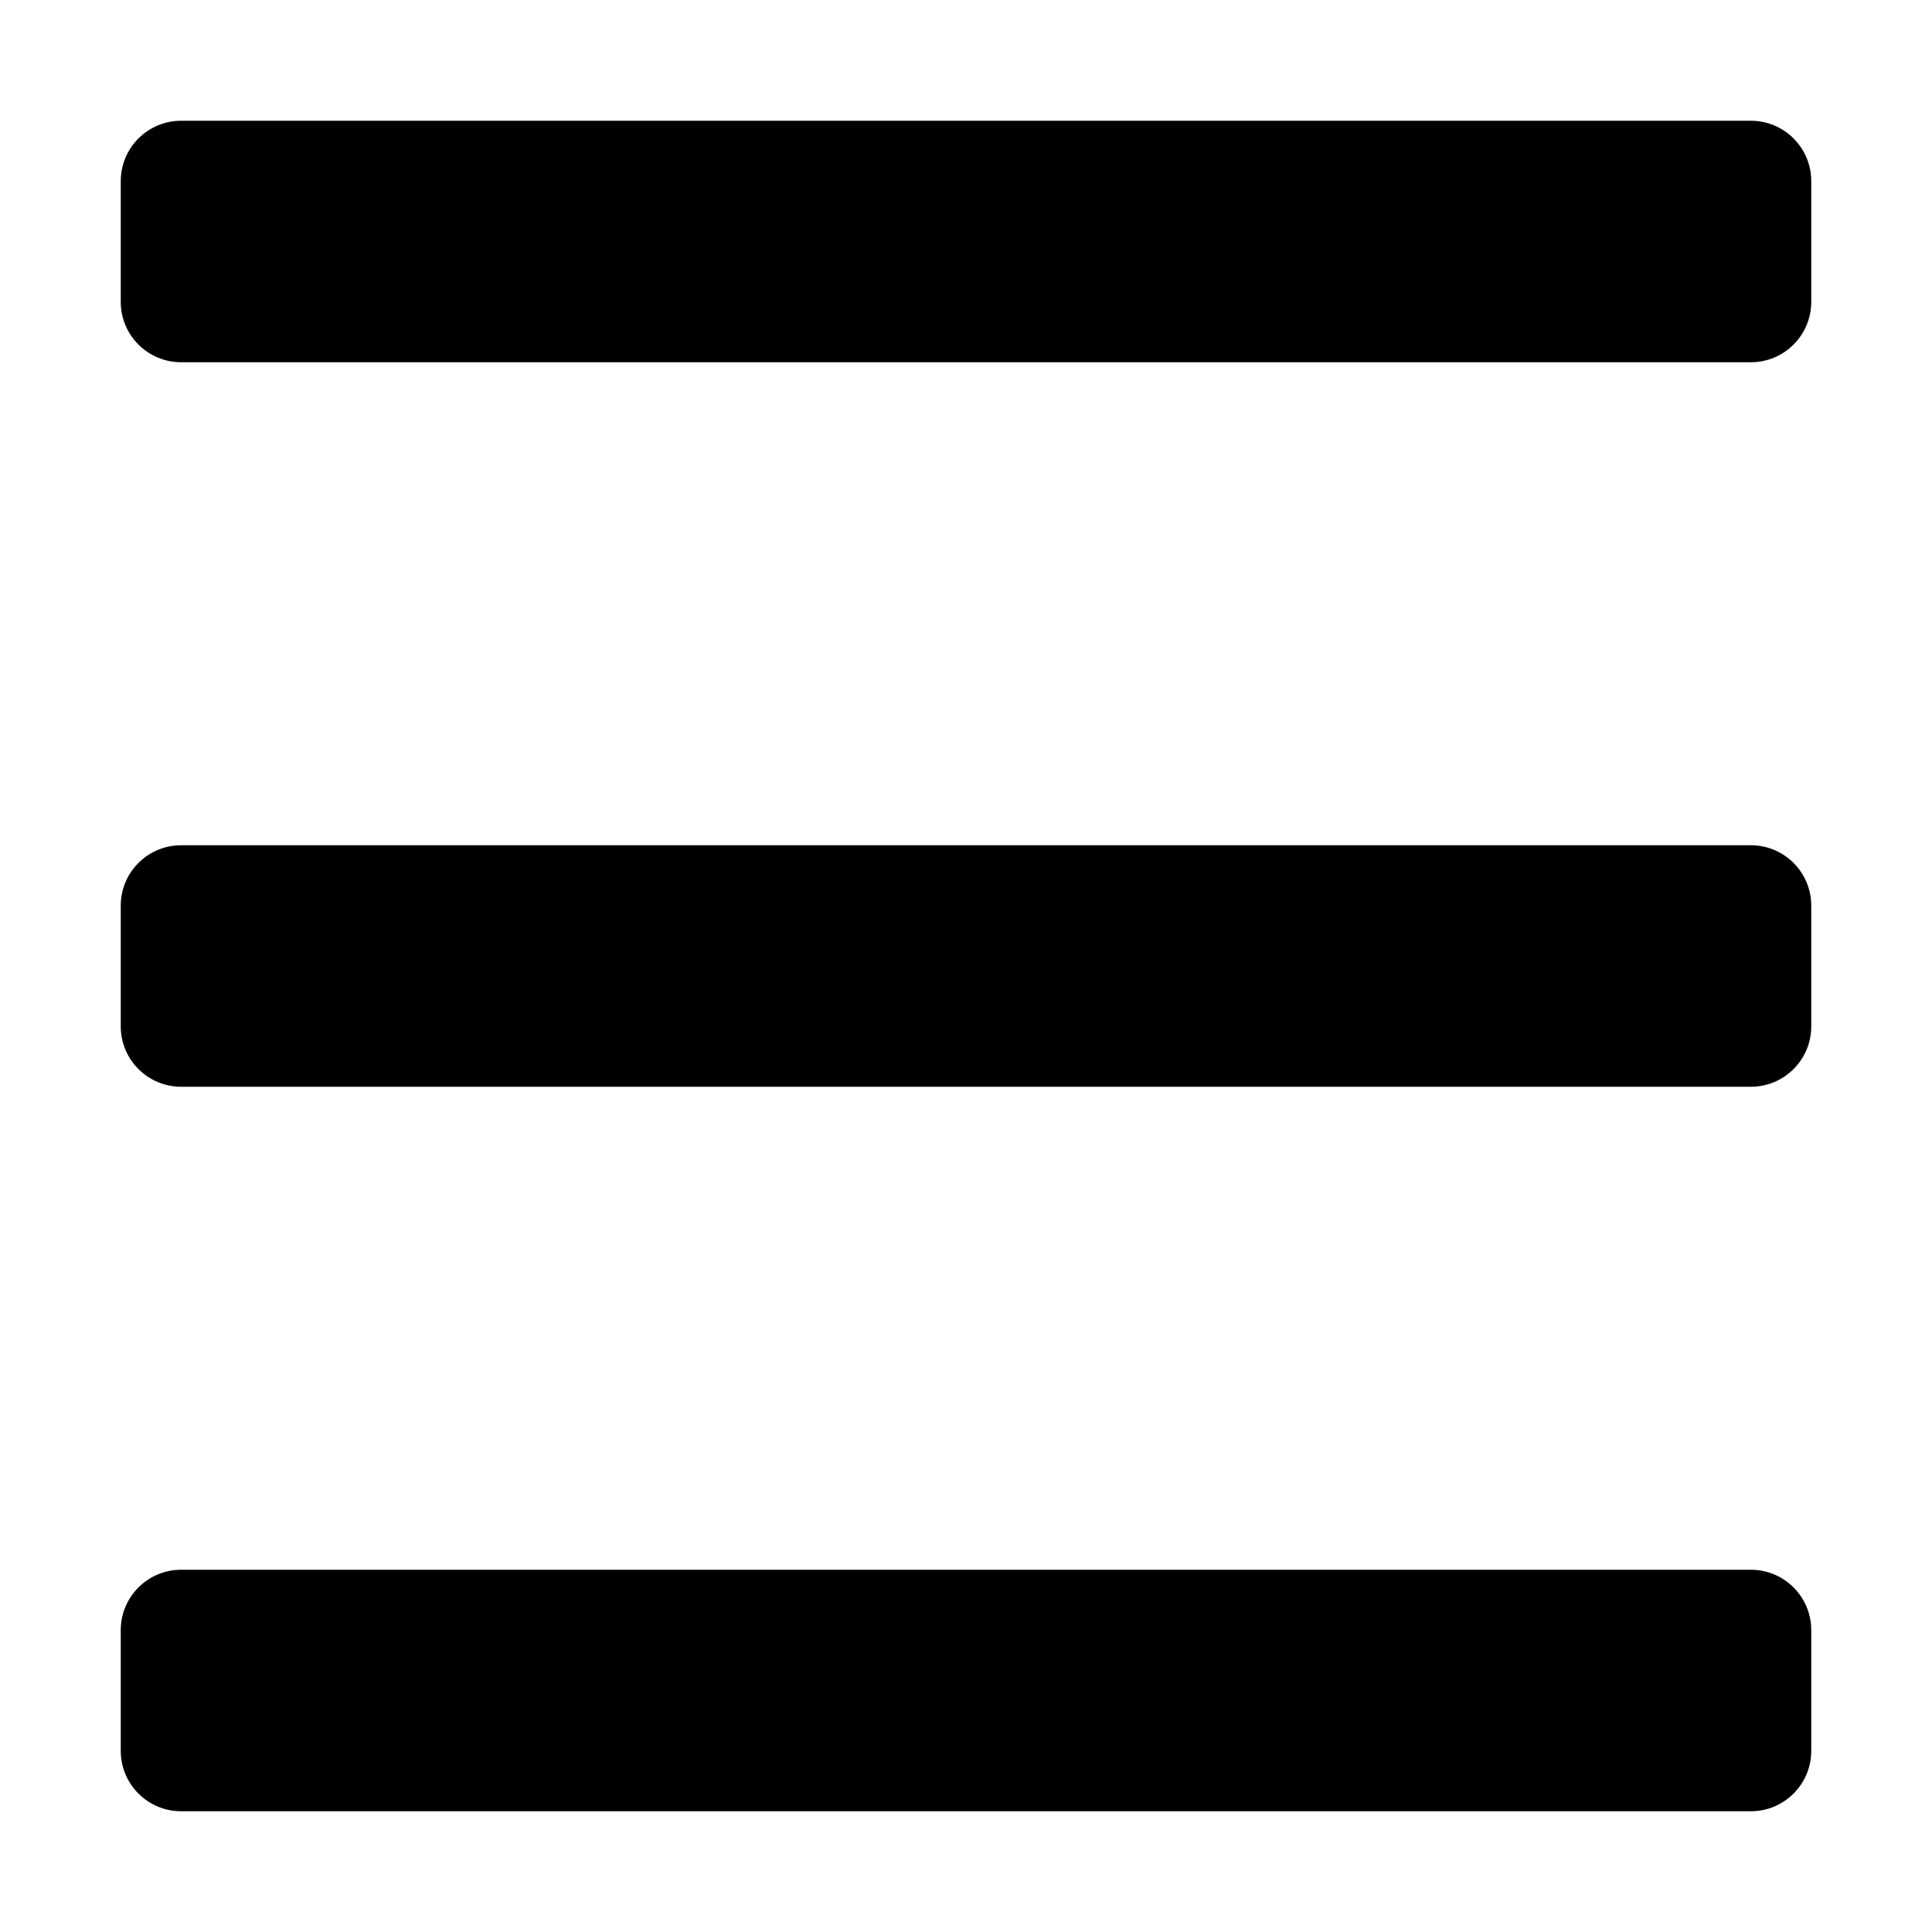
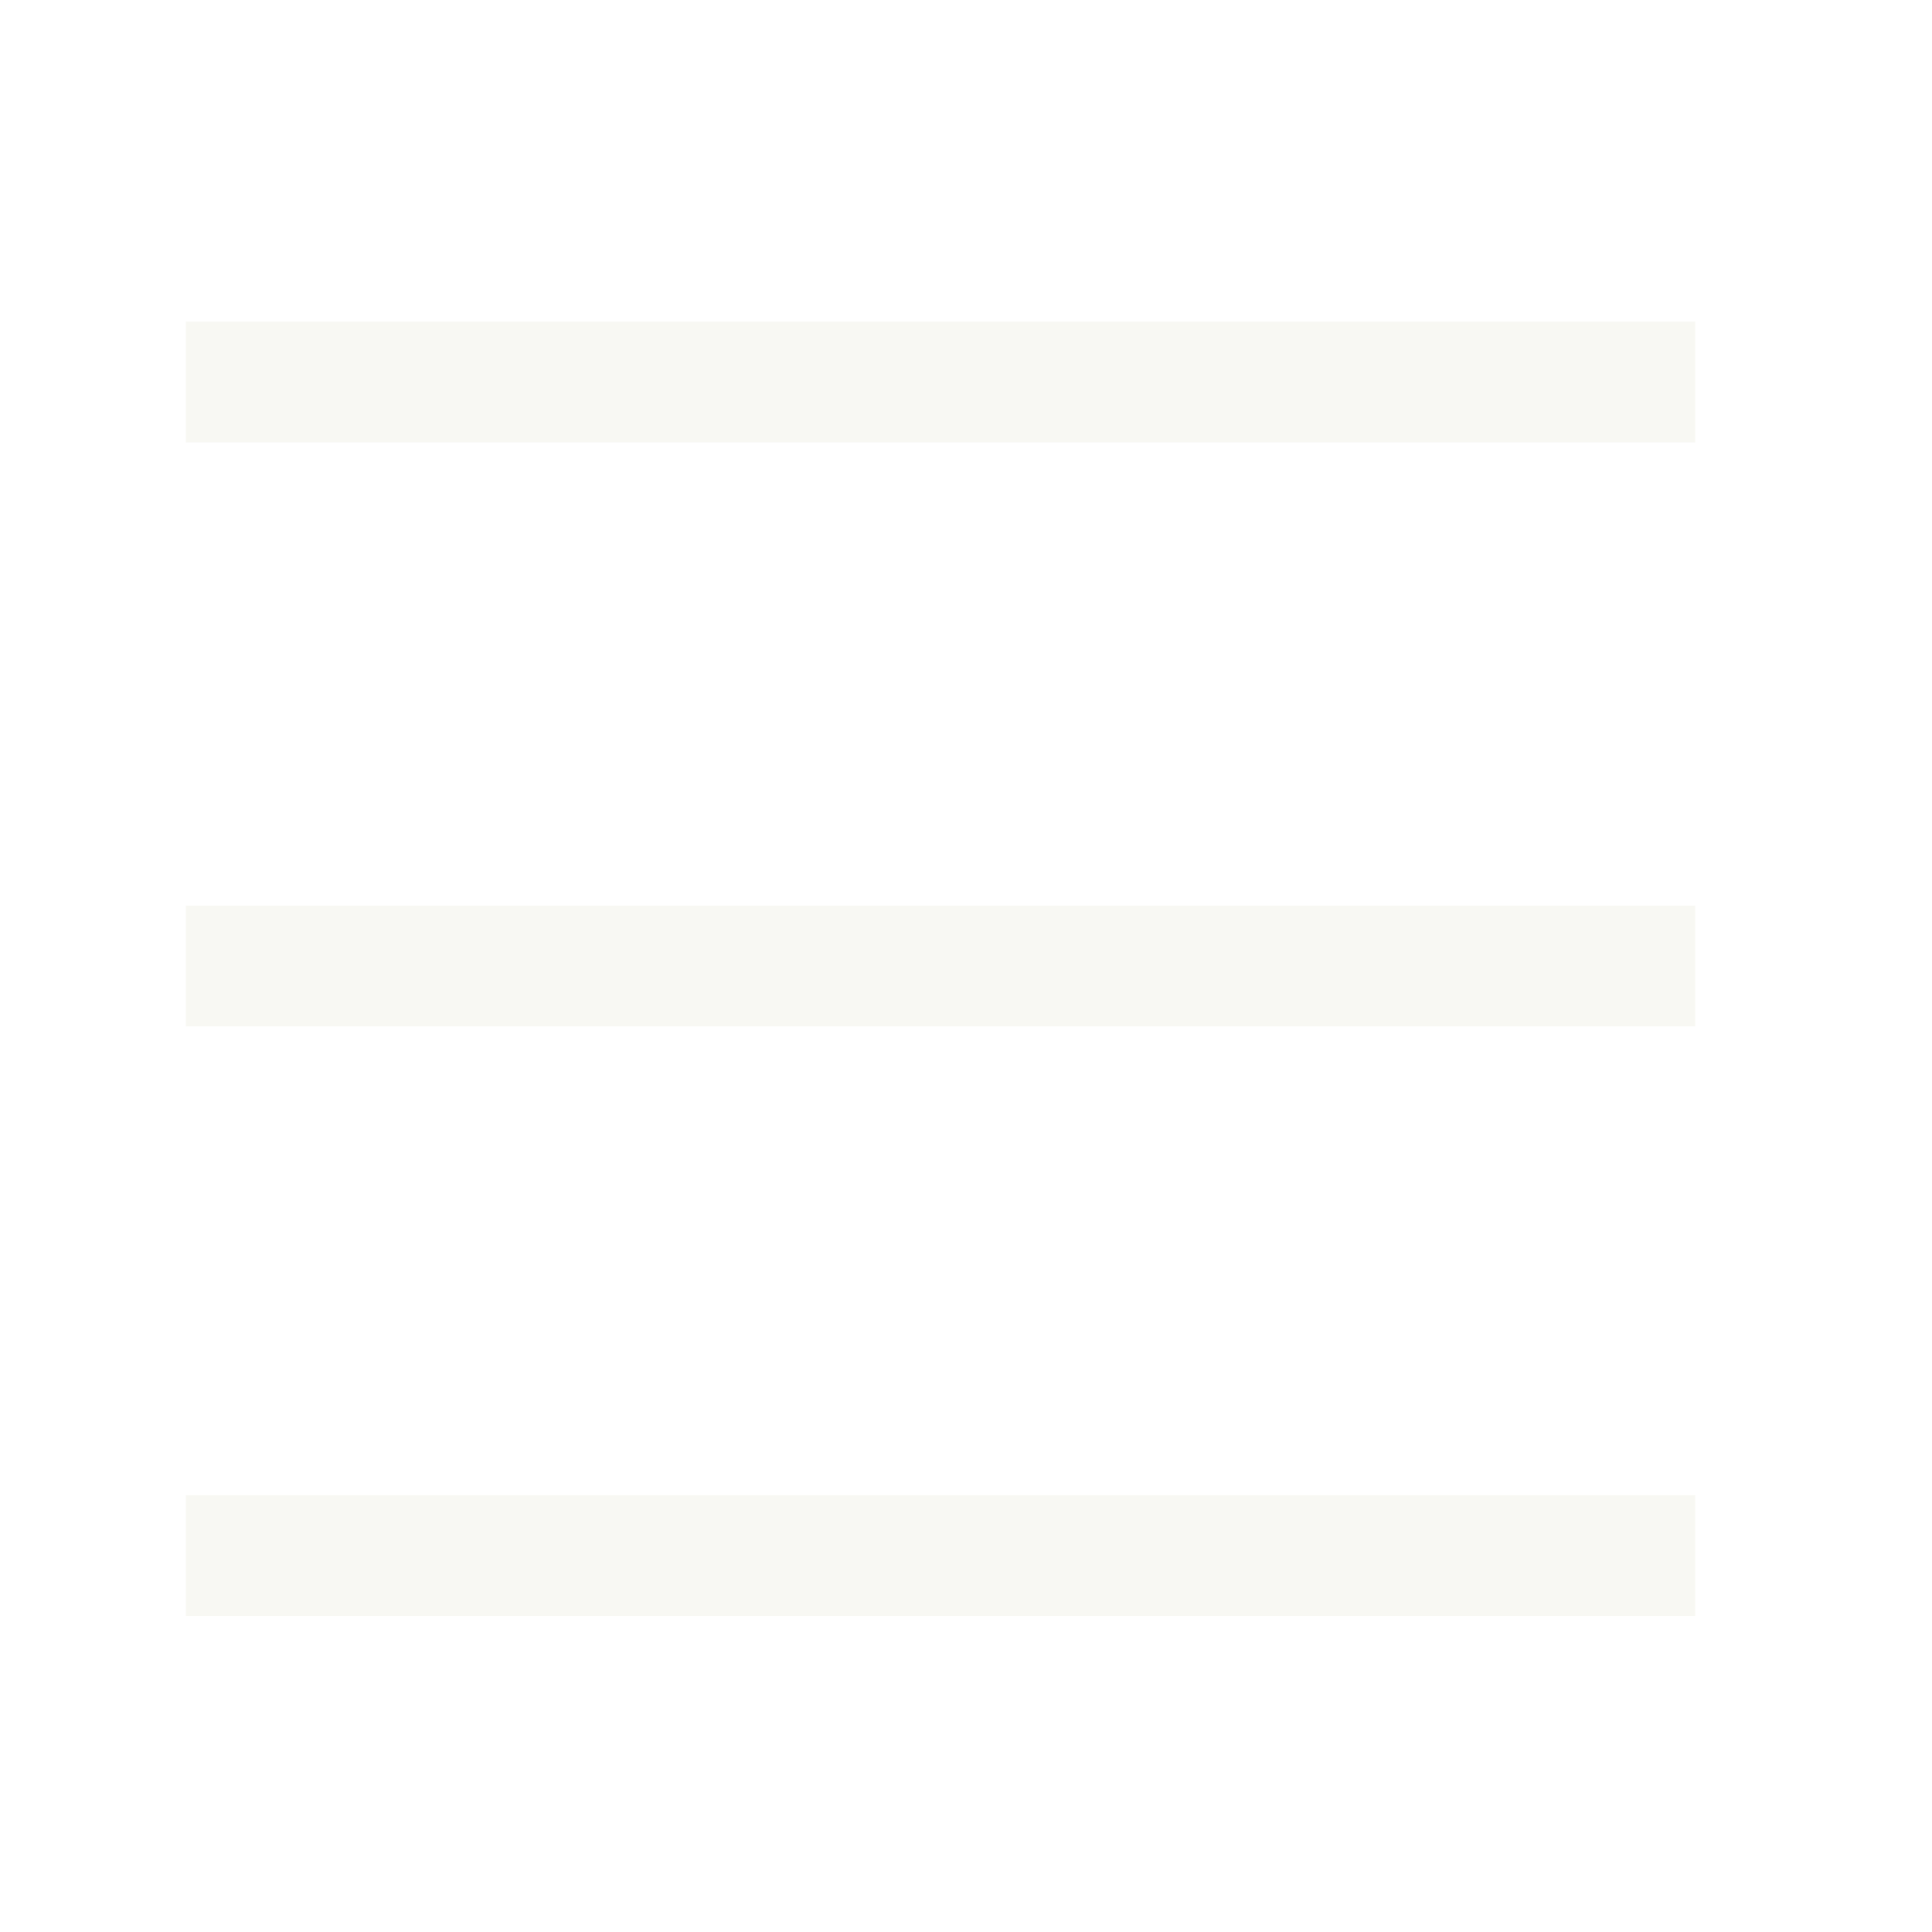
- <svg xmlns="http://www.w3.org/2000/svg" t="1587732484208" class="icon" viewBox="0 0 1024 1024" version="1.1" p-id="599" width="200" height="200">
-   <path d="M928 960l-832 0C78.336 960 64 945.664 64 928l0-64C64 846.336 78.336 832 96 832l832 0c17.664 0 32 14.336 32 32l0 64C960 945.664 945.664 960 928 960zM928 576l-832 0C78.336 576 64 561.664 64 544l0-64C64 462.336 78.336 448 96 448l832 0C945.664 448 960 462.336 960 480l0 64C960 561.664 945.664 576 928 576zM928 192l-832 0C78.336 192 64 177.664 64 160l0-64C64 78.336 78.336 64 96 64l832 0C945.664 64 960 78.336 960 96l0 64C960 177.664 945.664 192 928 192z" p-id="600" />
+ <svg xmlns="http://www.w3.org/2000/svg" t="1587734520149" class="icon" viewBox="0 0 1024 1024" version="1.1" p-id="4111" width="200" height="200">
+   <path d="M98.5 170.5l800 0 0 64-800 0 0-64Z" fill="#f8f8f3" p-id="4112" />
+   <path d="M98.5 480l800 0 0 64-800 0 0-64Z" fill="#f8f8f3" p-id="4113" />
+   <path d="M98.5 792.5l800 0 0 64-800 0 0-64Z" fill="#f8f8f3" p-id="4114" />
</svg>
